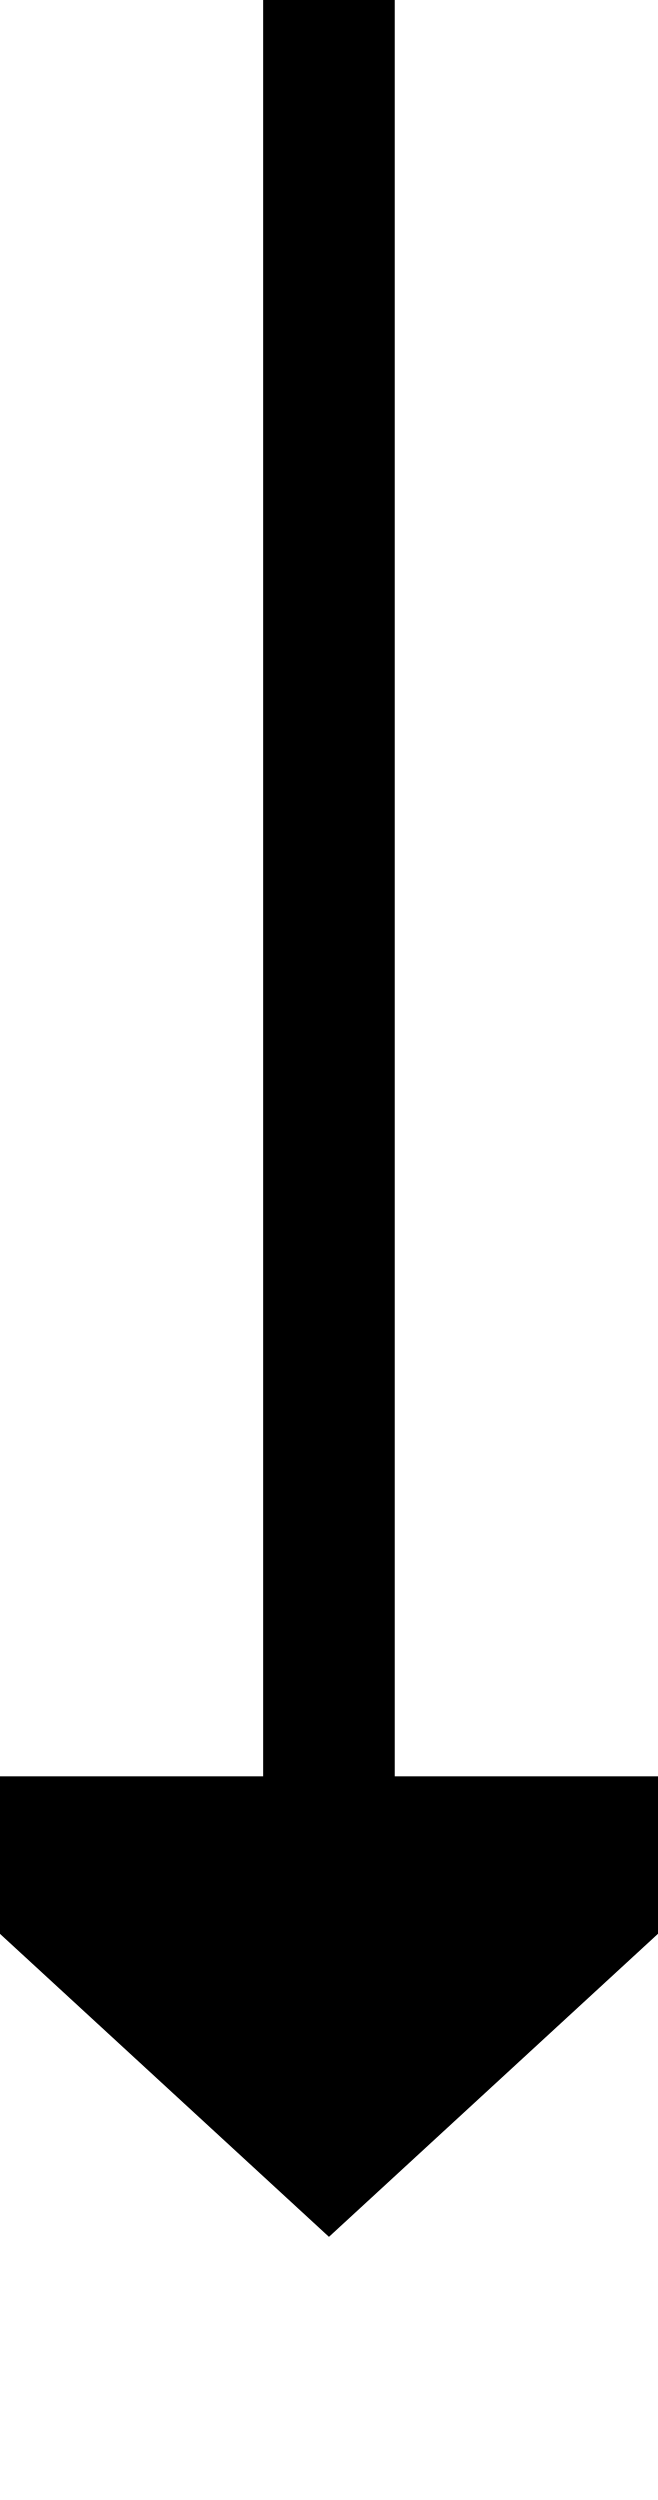
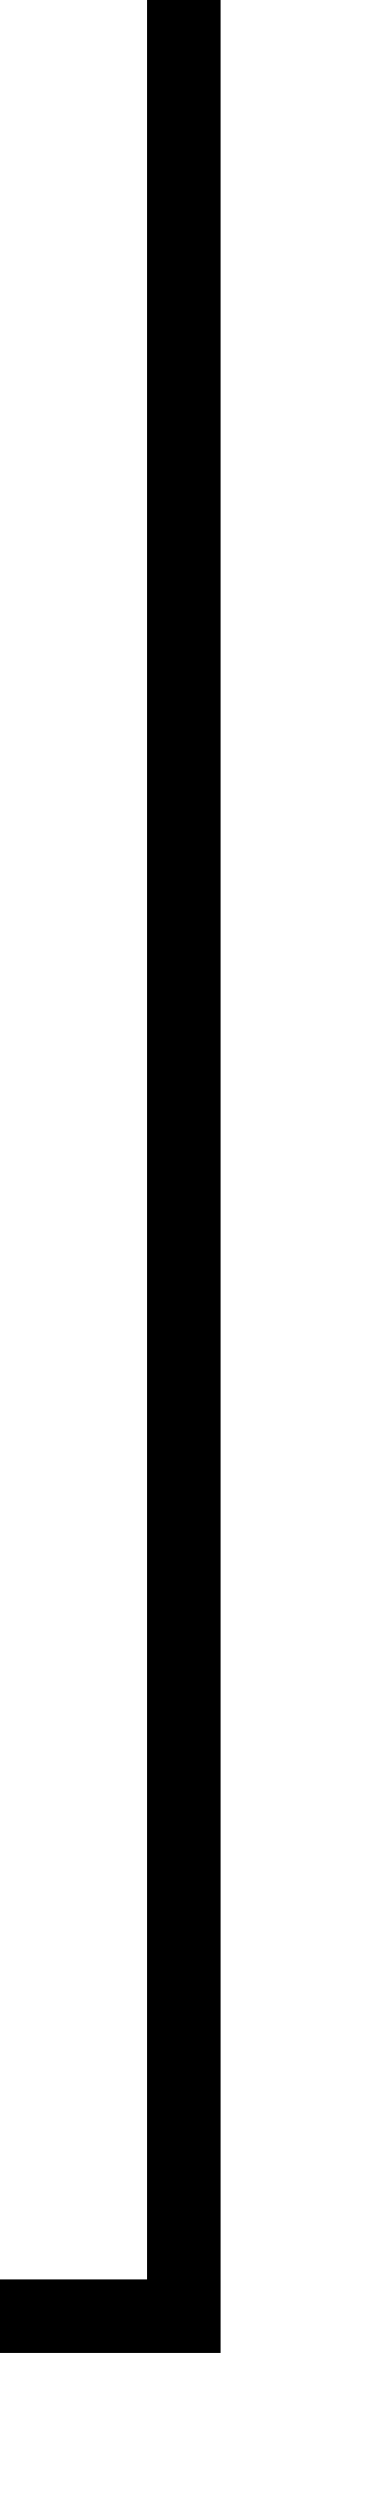
- <svg xmlns="http://www.w3.org/2000/svg" version="1.1" width="10px" height="38px" preserveAspectRatio="xMidYMin meet" viewBox="990 909  8 38">
-   <path d="M 994 909  L 994 937  " stroke-width="2" stroke="#000000" fill="none" />
-   <path d="M 986.4 936  L 994 943  L 1001.6 936  L 986.4 936  Z " fill-rule="nonzero" fill="#000000" stroke="none" />
+ <svg xmlns="http://www.w3.org/2000/svg" version="1.1" width="10px" height="68px" preserveAspectRatio="xMidYMin meet" viewBox="645 797  8 68">
+   <path d="M 649 797  L 649 860  L 509 860  L 509 866  " stroke-width="2" stroke="#000000" fill="none" />
+   <path d="M 501.4 865  L 509 872  L 516.6 865  L 501.4 865  Z " fill-rule="nonzero" fill="#000000" stroke="none" />
</svg>
